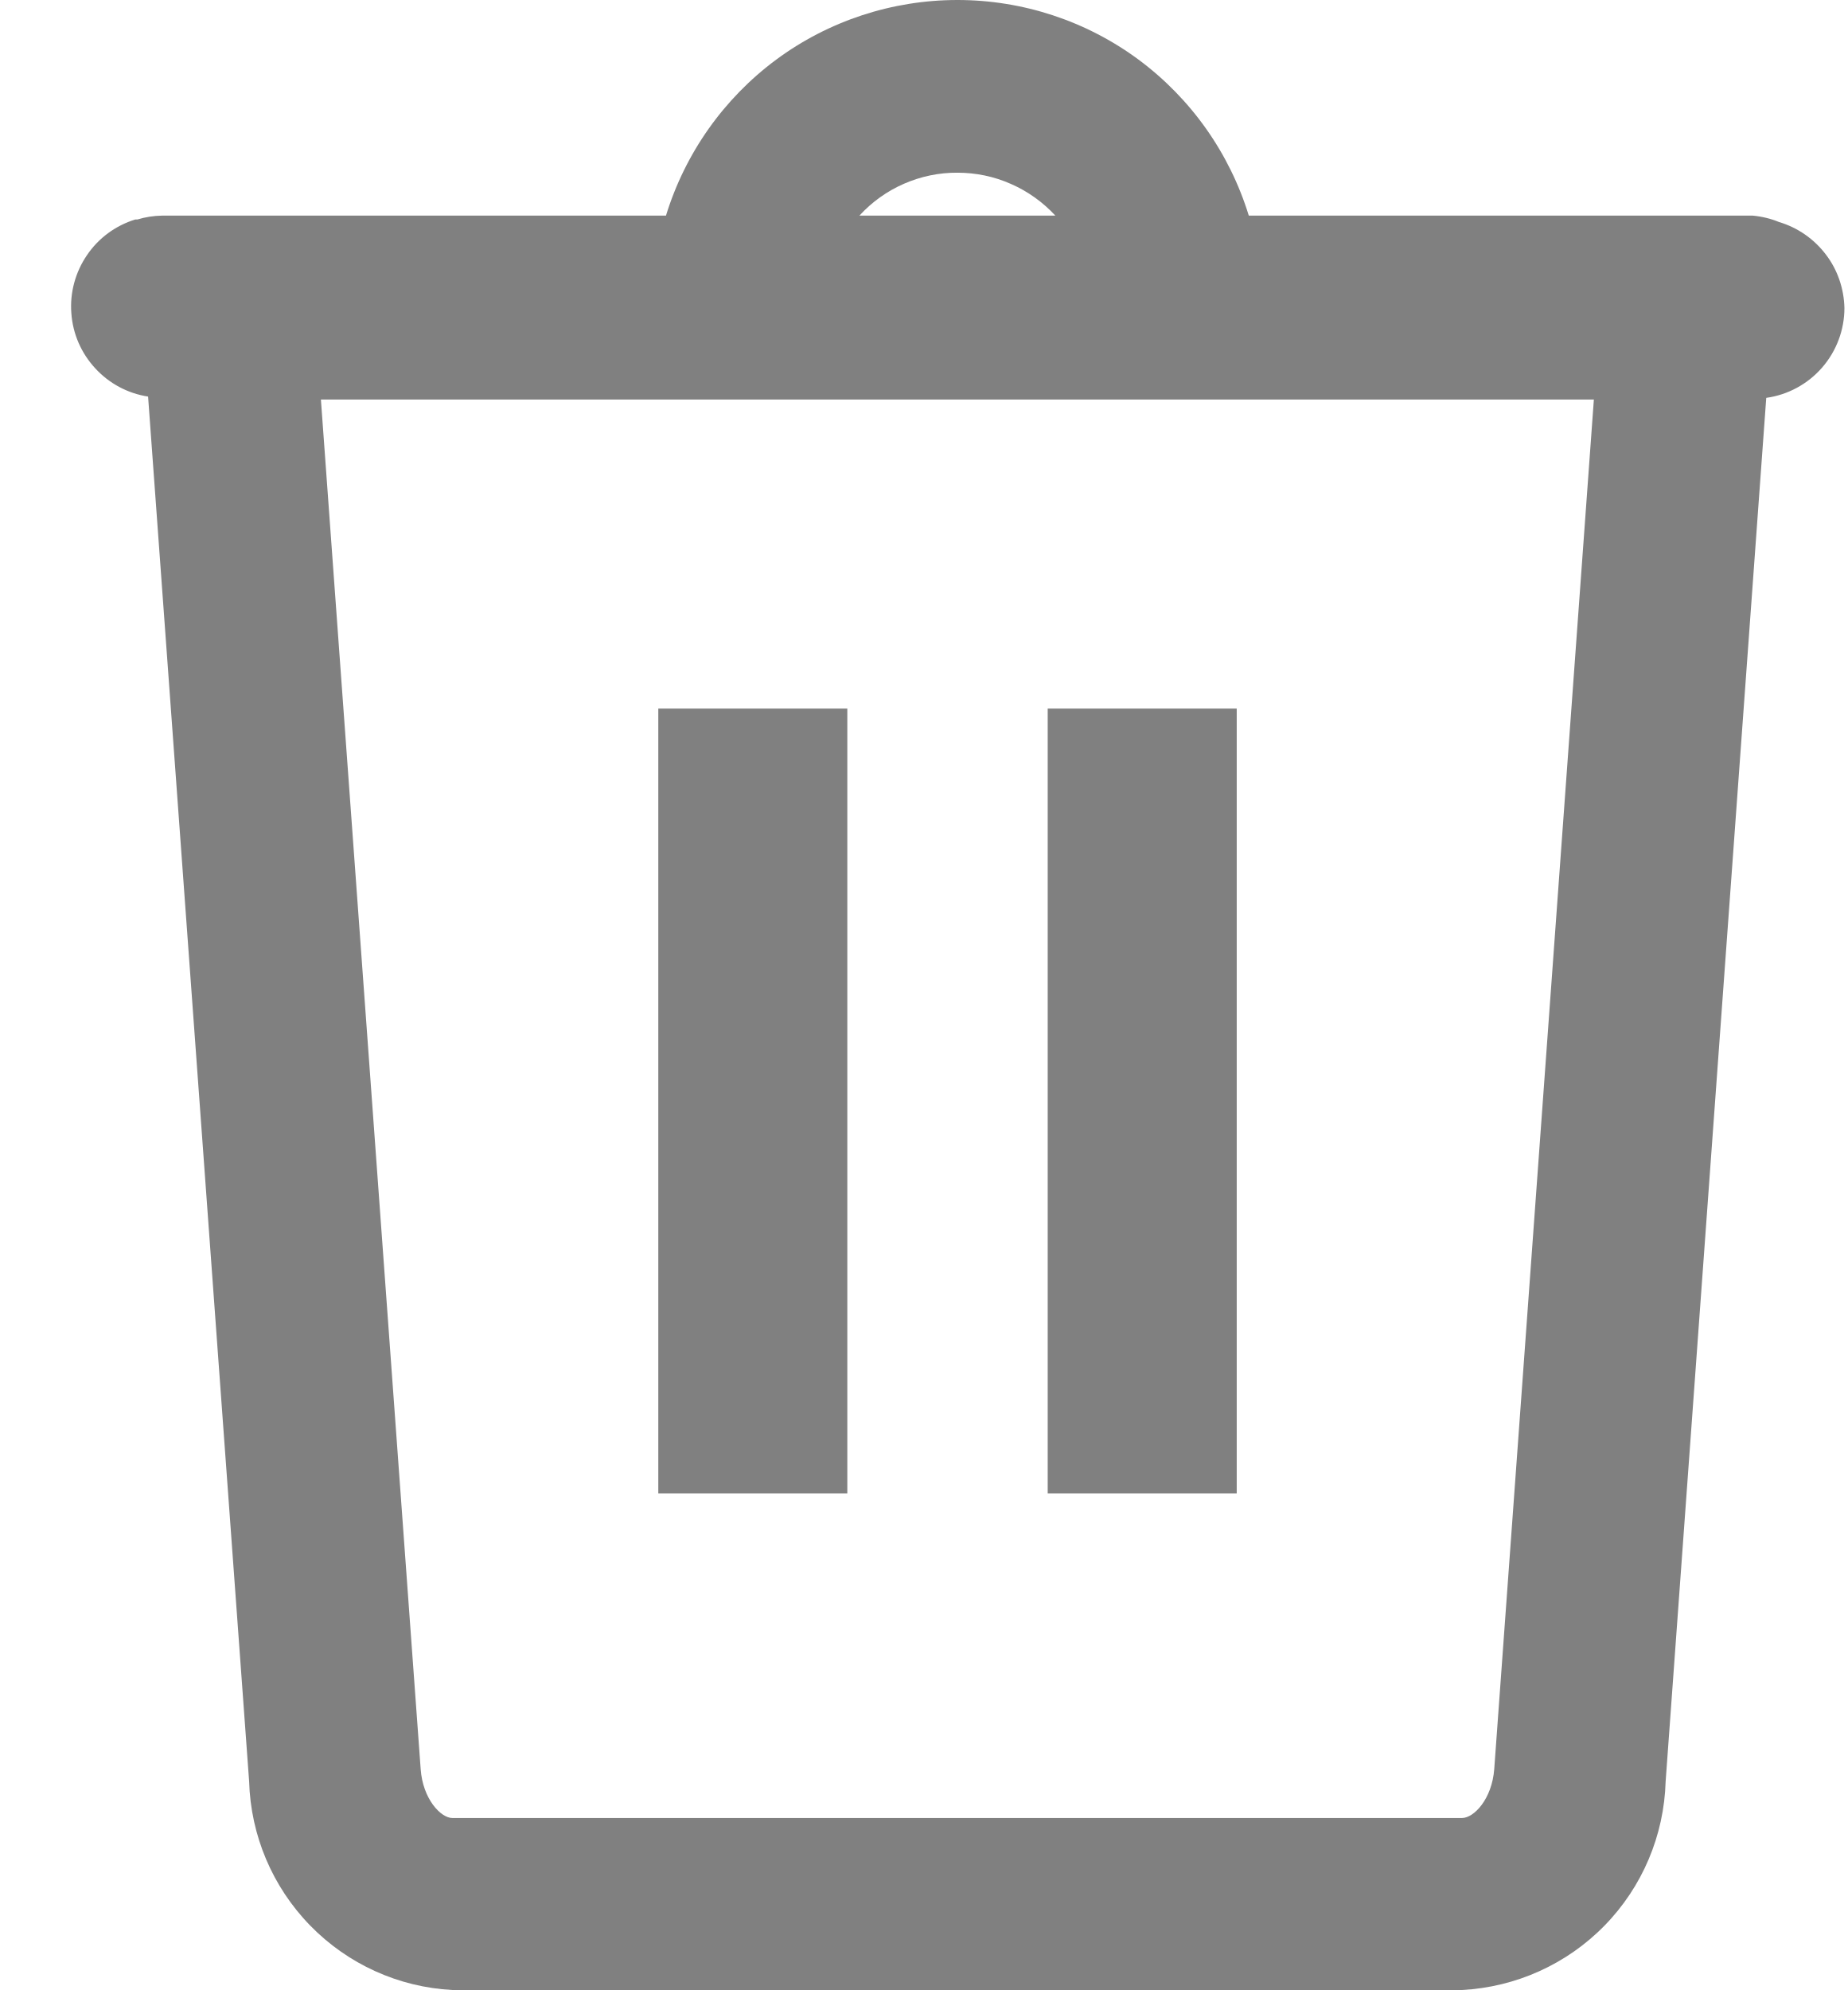
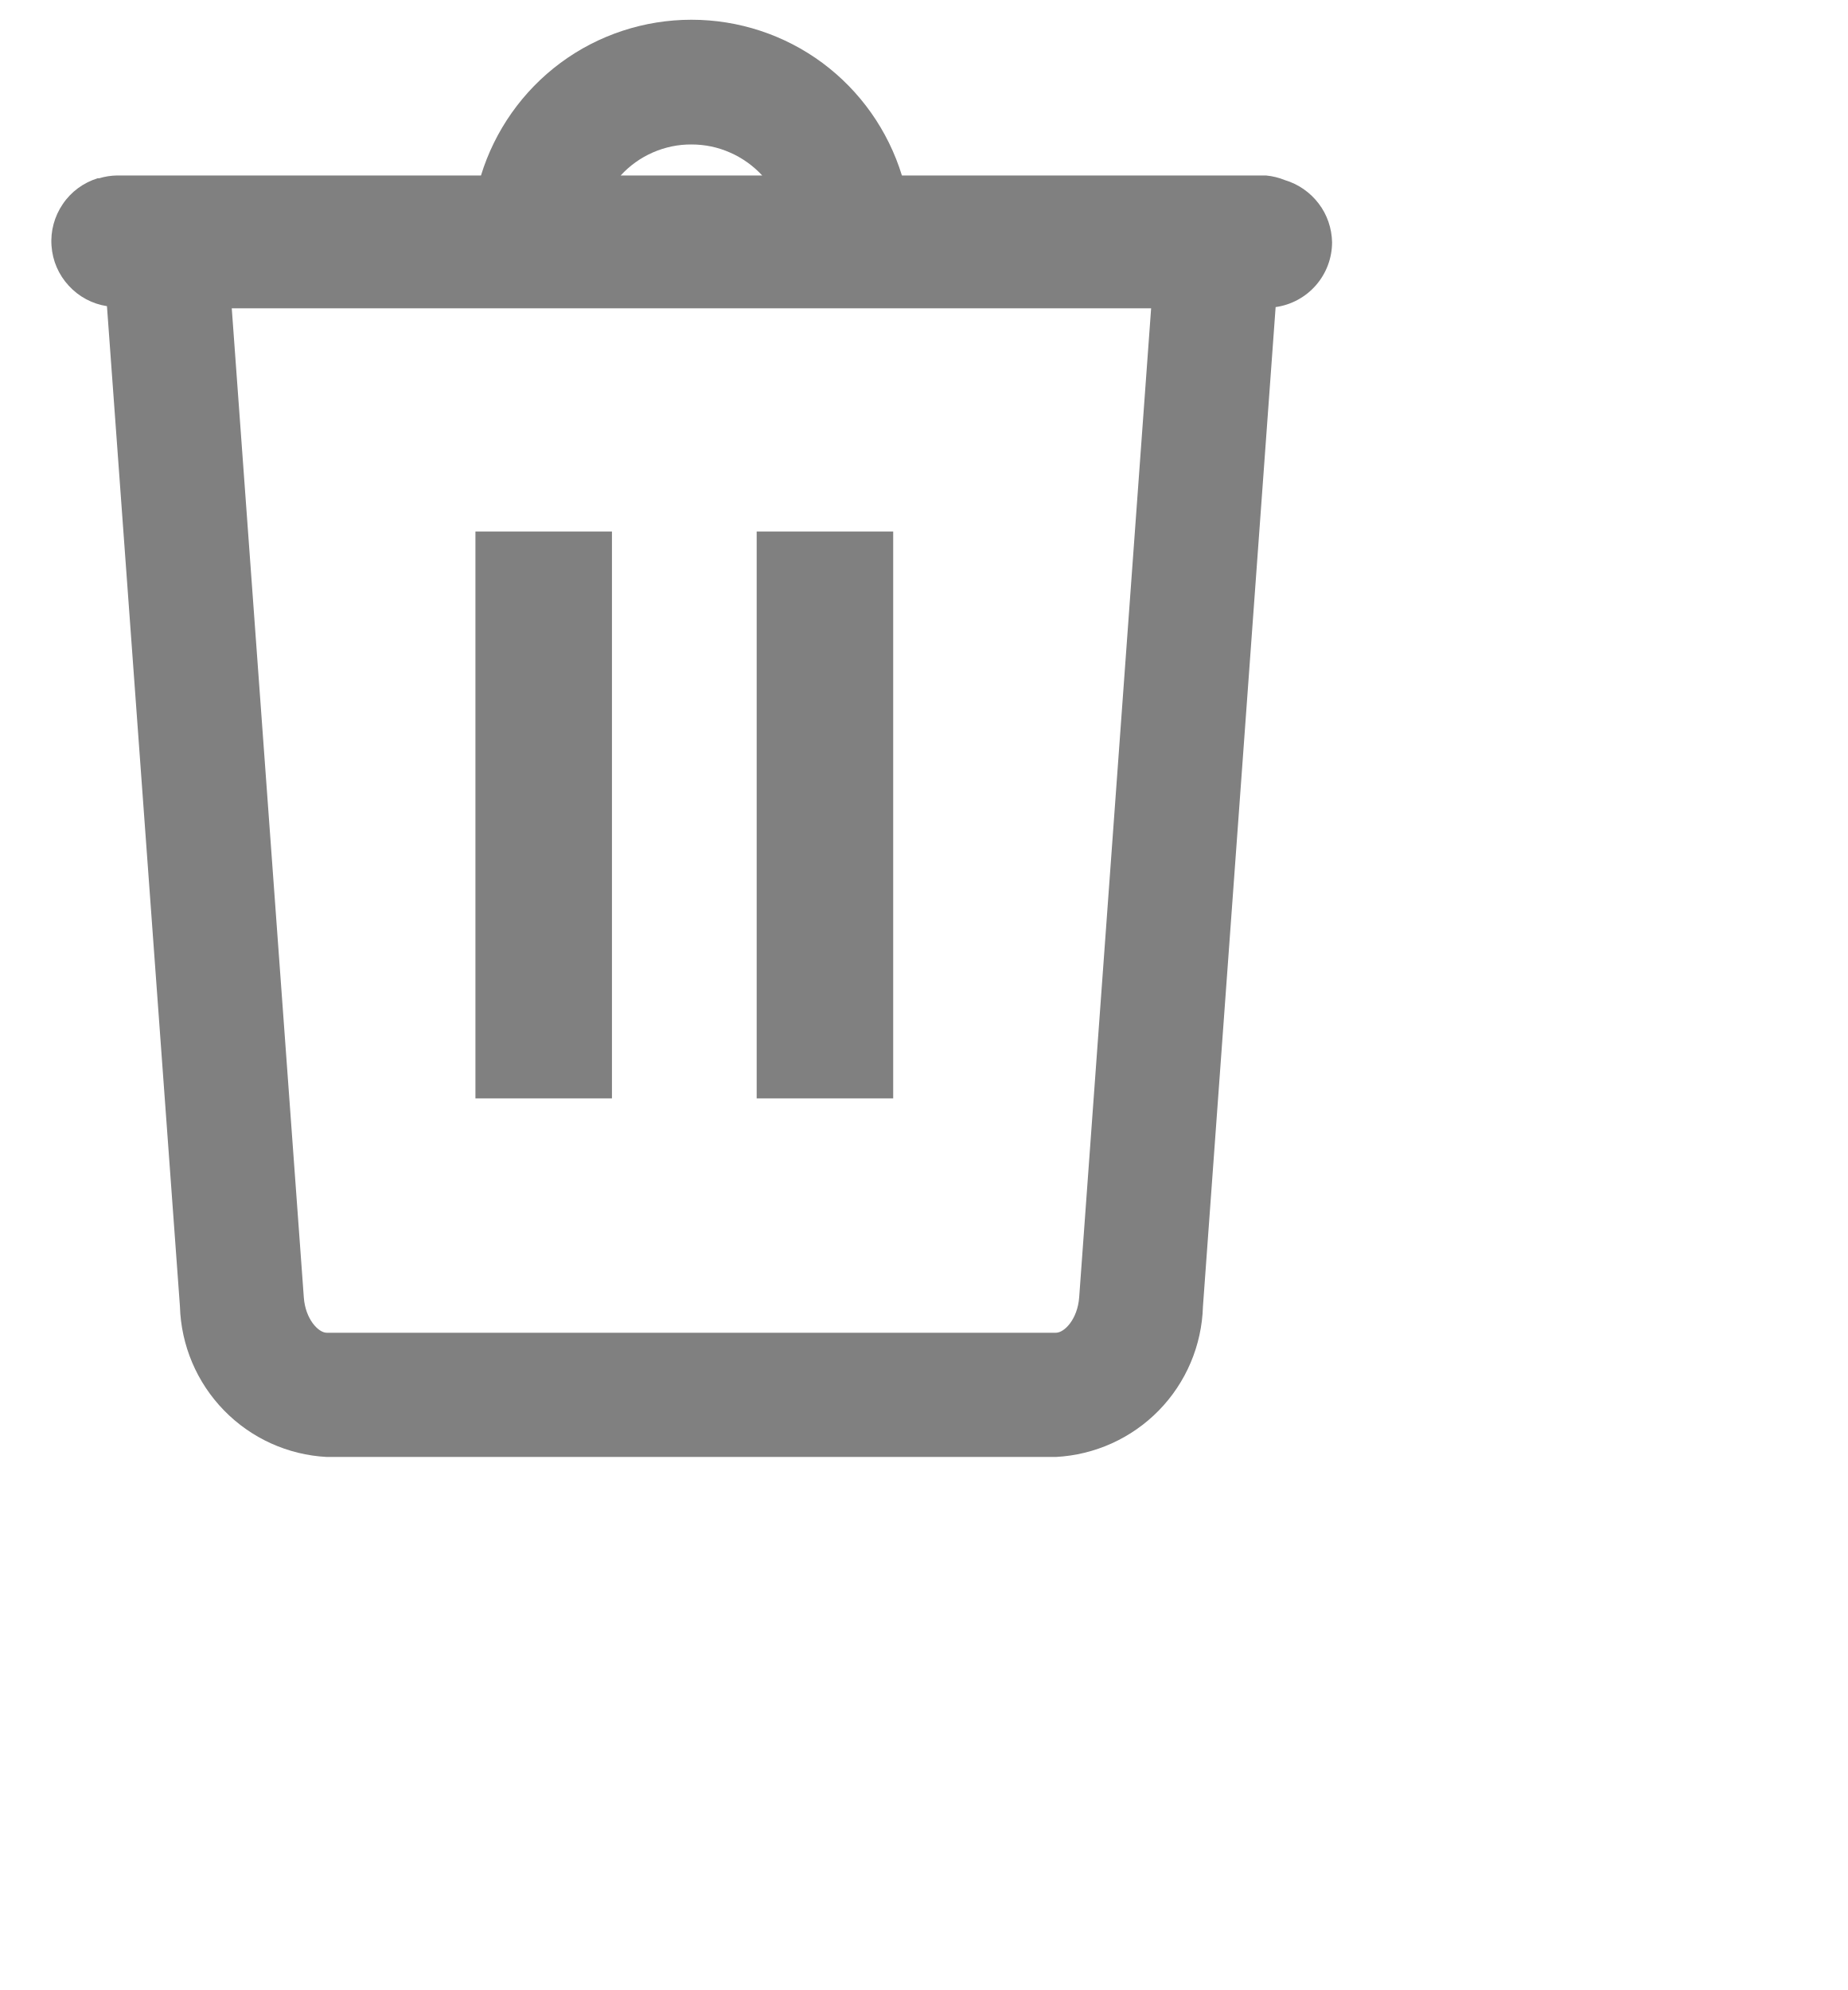
- <svg xmlns="http://www.w3.org/2000/svg" width="13" height="14" viewBox="0 0 13 14" fill="none">
+ <svg xmlns="http://www.w3.org/2000/svg" width="13" height="14" viewBox="0 0 18 19" fill="none">
  <path d="M8.702 4.985H7.372V10.507H8.702V4.985Z" fill="#808080" />
  <path d="M5.962 4.985H4.632V10.507H5.962V4.985Z" fill="#808080" />
  <path d="M12.978 2.167C12.975 2.031 12.93 1.898 12.847 1.79C12.764 1.681 12.649 1.601 12.518 1.562C12.46 1.538 12.397 1.523 12.334 1.517H8.787C8.652 1.078 8.381 0.694 8.012 0.42C7.643 0.147 7.196 0 6.737 0C6.277 0 5.83 0.147 5.461 0.42C5.092 0.694 4.821 1.078 4.686 1.517H1.139C1.081 1.518 1.023 1.527 0.967 1.544H0.952C0.813 1.587 0.693 1.675 0.612 1.795C0.53 1.915 0.491 2.059 0.502 2.203C0.512 2.348 0.571 2.484 0.67 2.591C0.768 2.698 0.899 2.768 1.042 2.79L1.753 12.533C1.764 12.913 1.917 13.274 2.182 13.546C2.447 13.818 2.804 13.98 3.183 14H10.287C10.666 13.98 11.024 13.819 11.29 13.547C11.556 13.275 11.709 12.913 11.72 12.533L12.428 2.799C12.58 2.778 12.72 2.702 12.821 2.586C12.922 2.47 12.978 2.321 12.978 2.167ZM6.737 1.215C6.866 1.215 6.994 1.241 7.113 1.294C7.232 1.346 7.338 1.422 7.426 1.517H6.047C6.135 1.421 6.241 1.345 6.36 1.293C6.479 1.241 6.607 1.214 6.737 1.215ZM10.287 12.79H3.183C3.102 12.79 2.975 12.657 2.96 12.446L2.258 2.811H11.215L10.514 12.446C10.498 12.657 10.371 12.79 10.287 12.79Z" fill="#808080" />
</svg>
